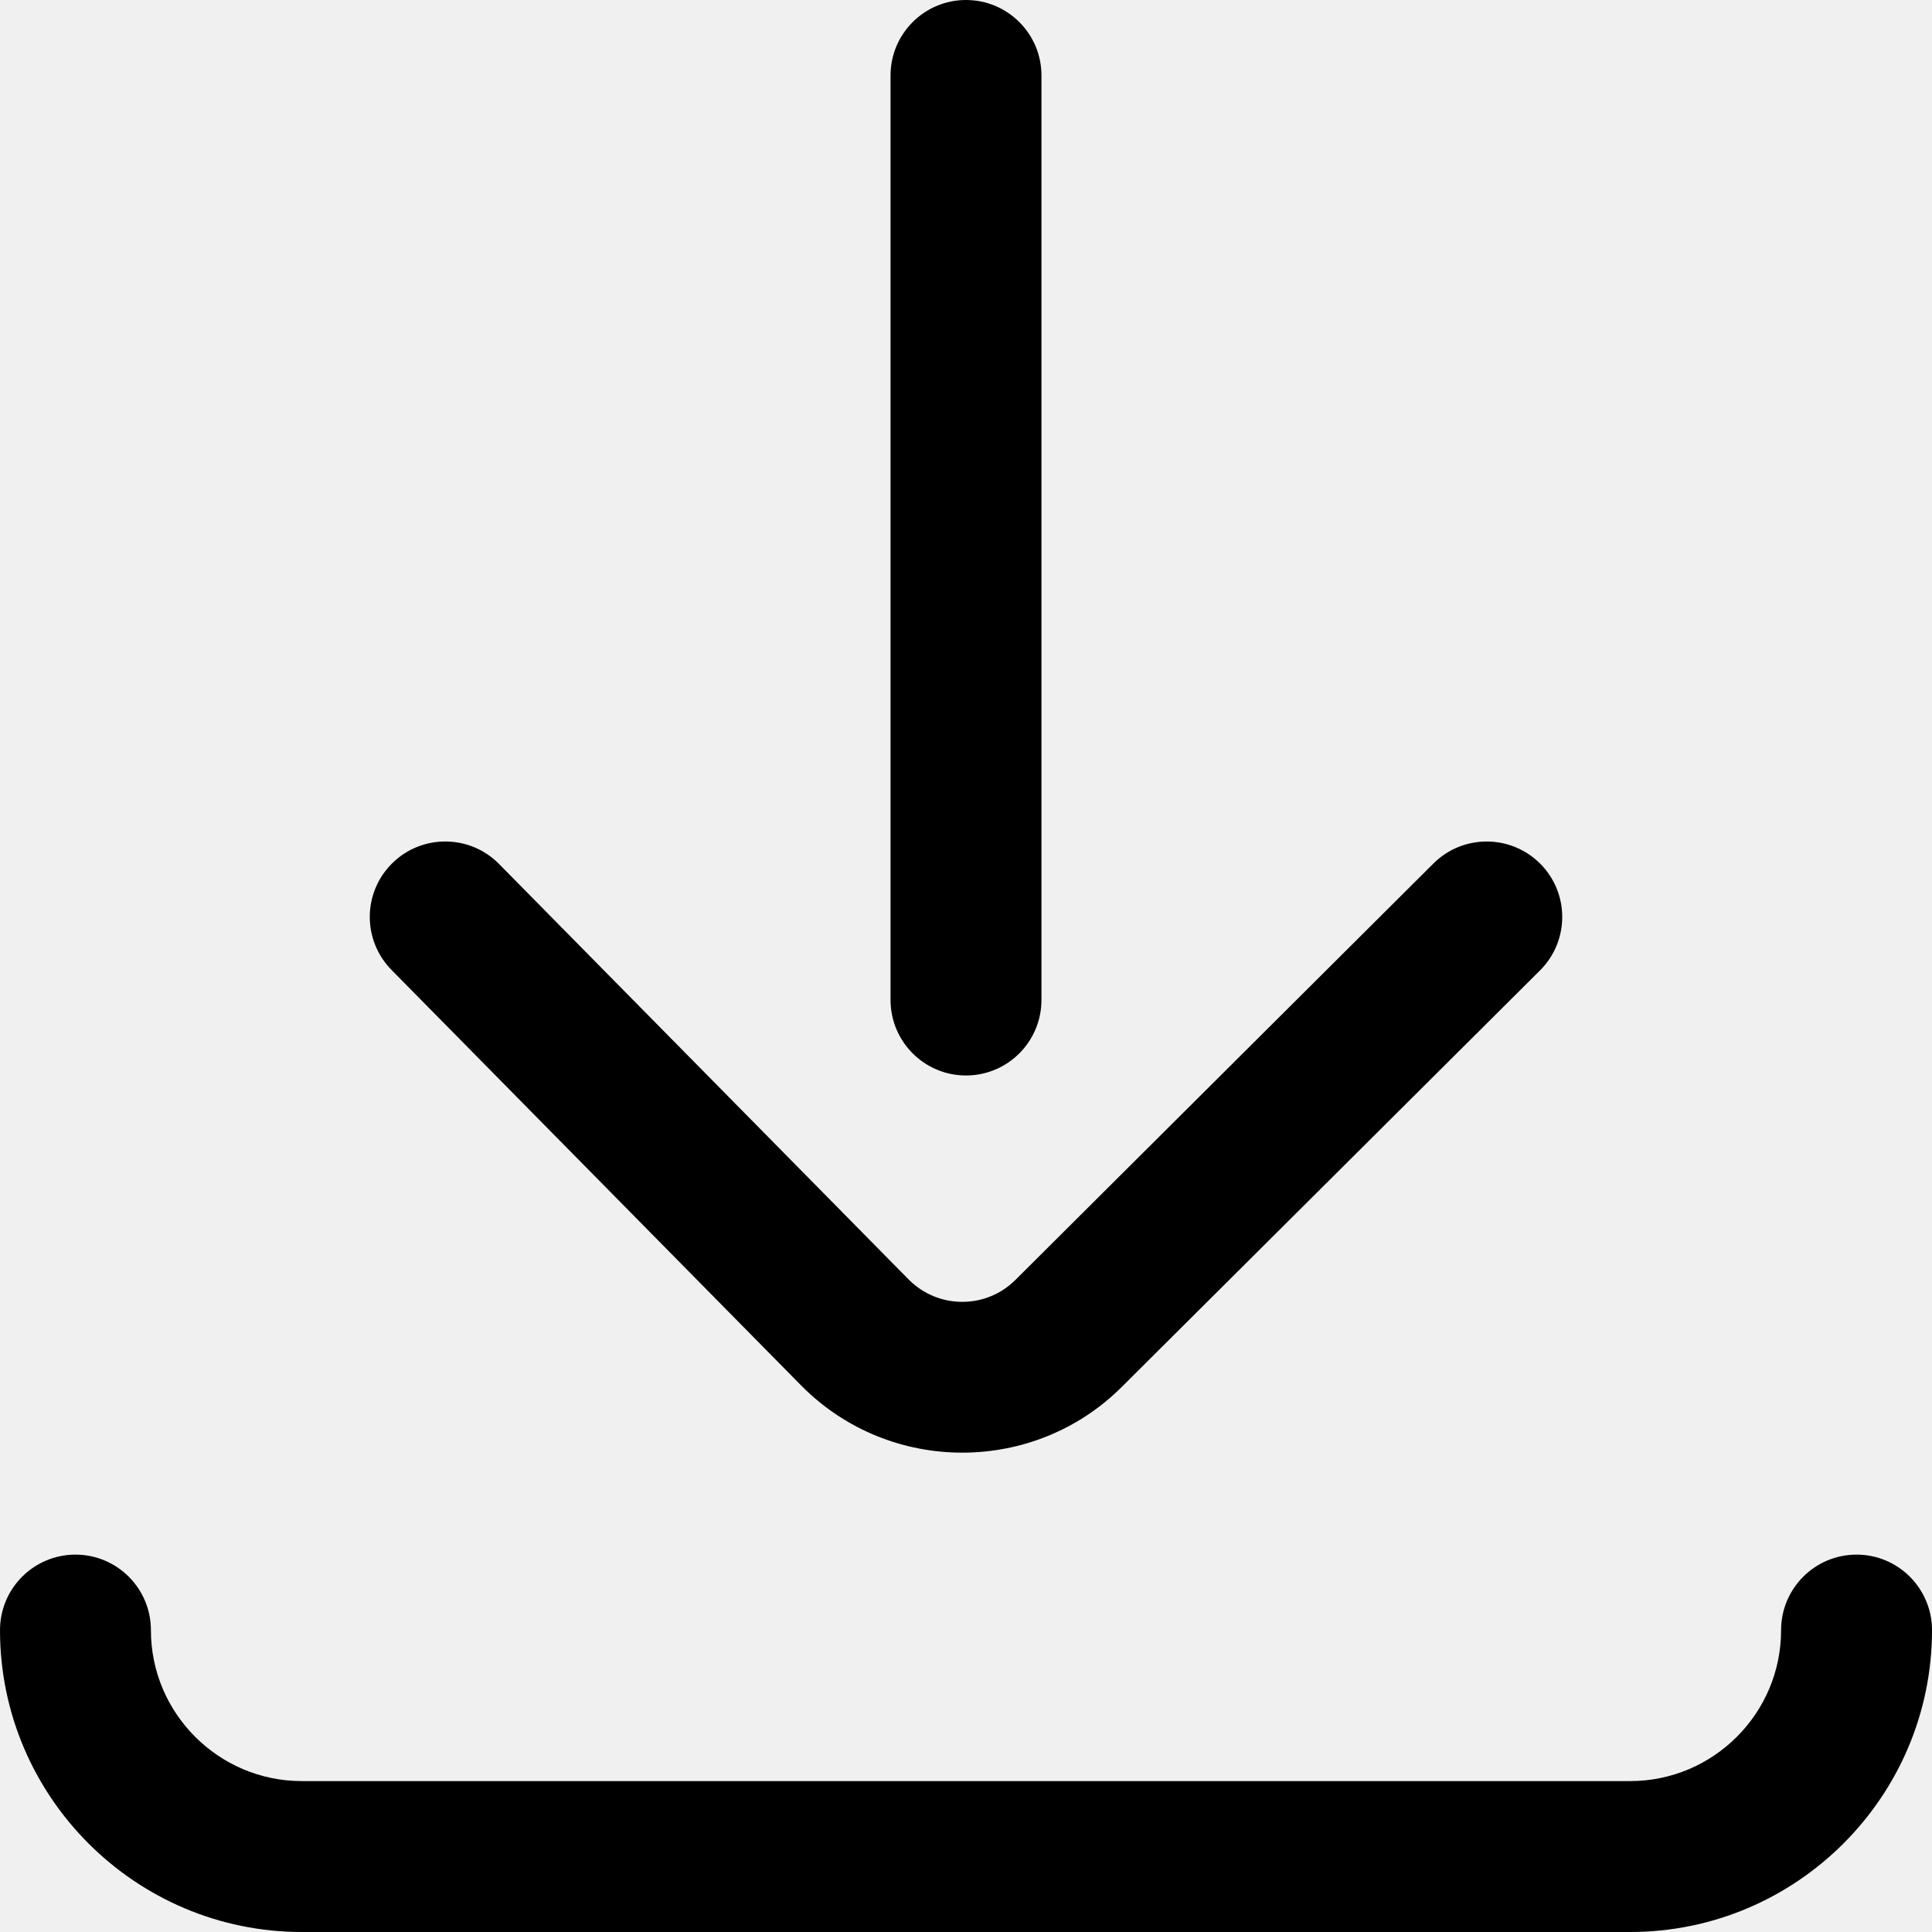
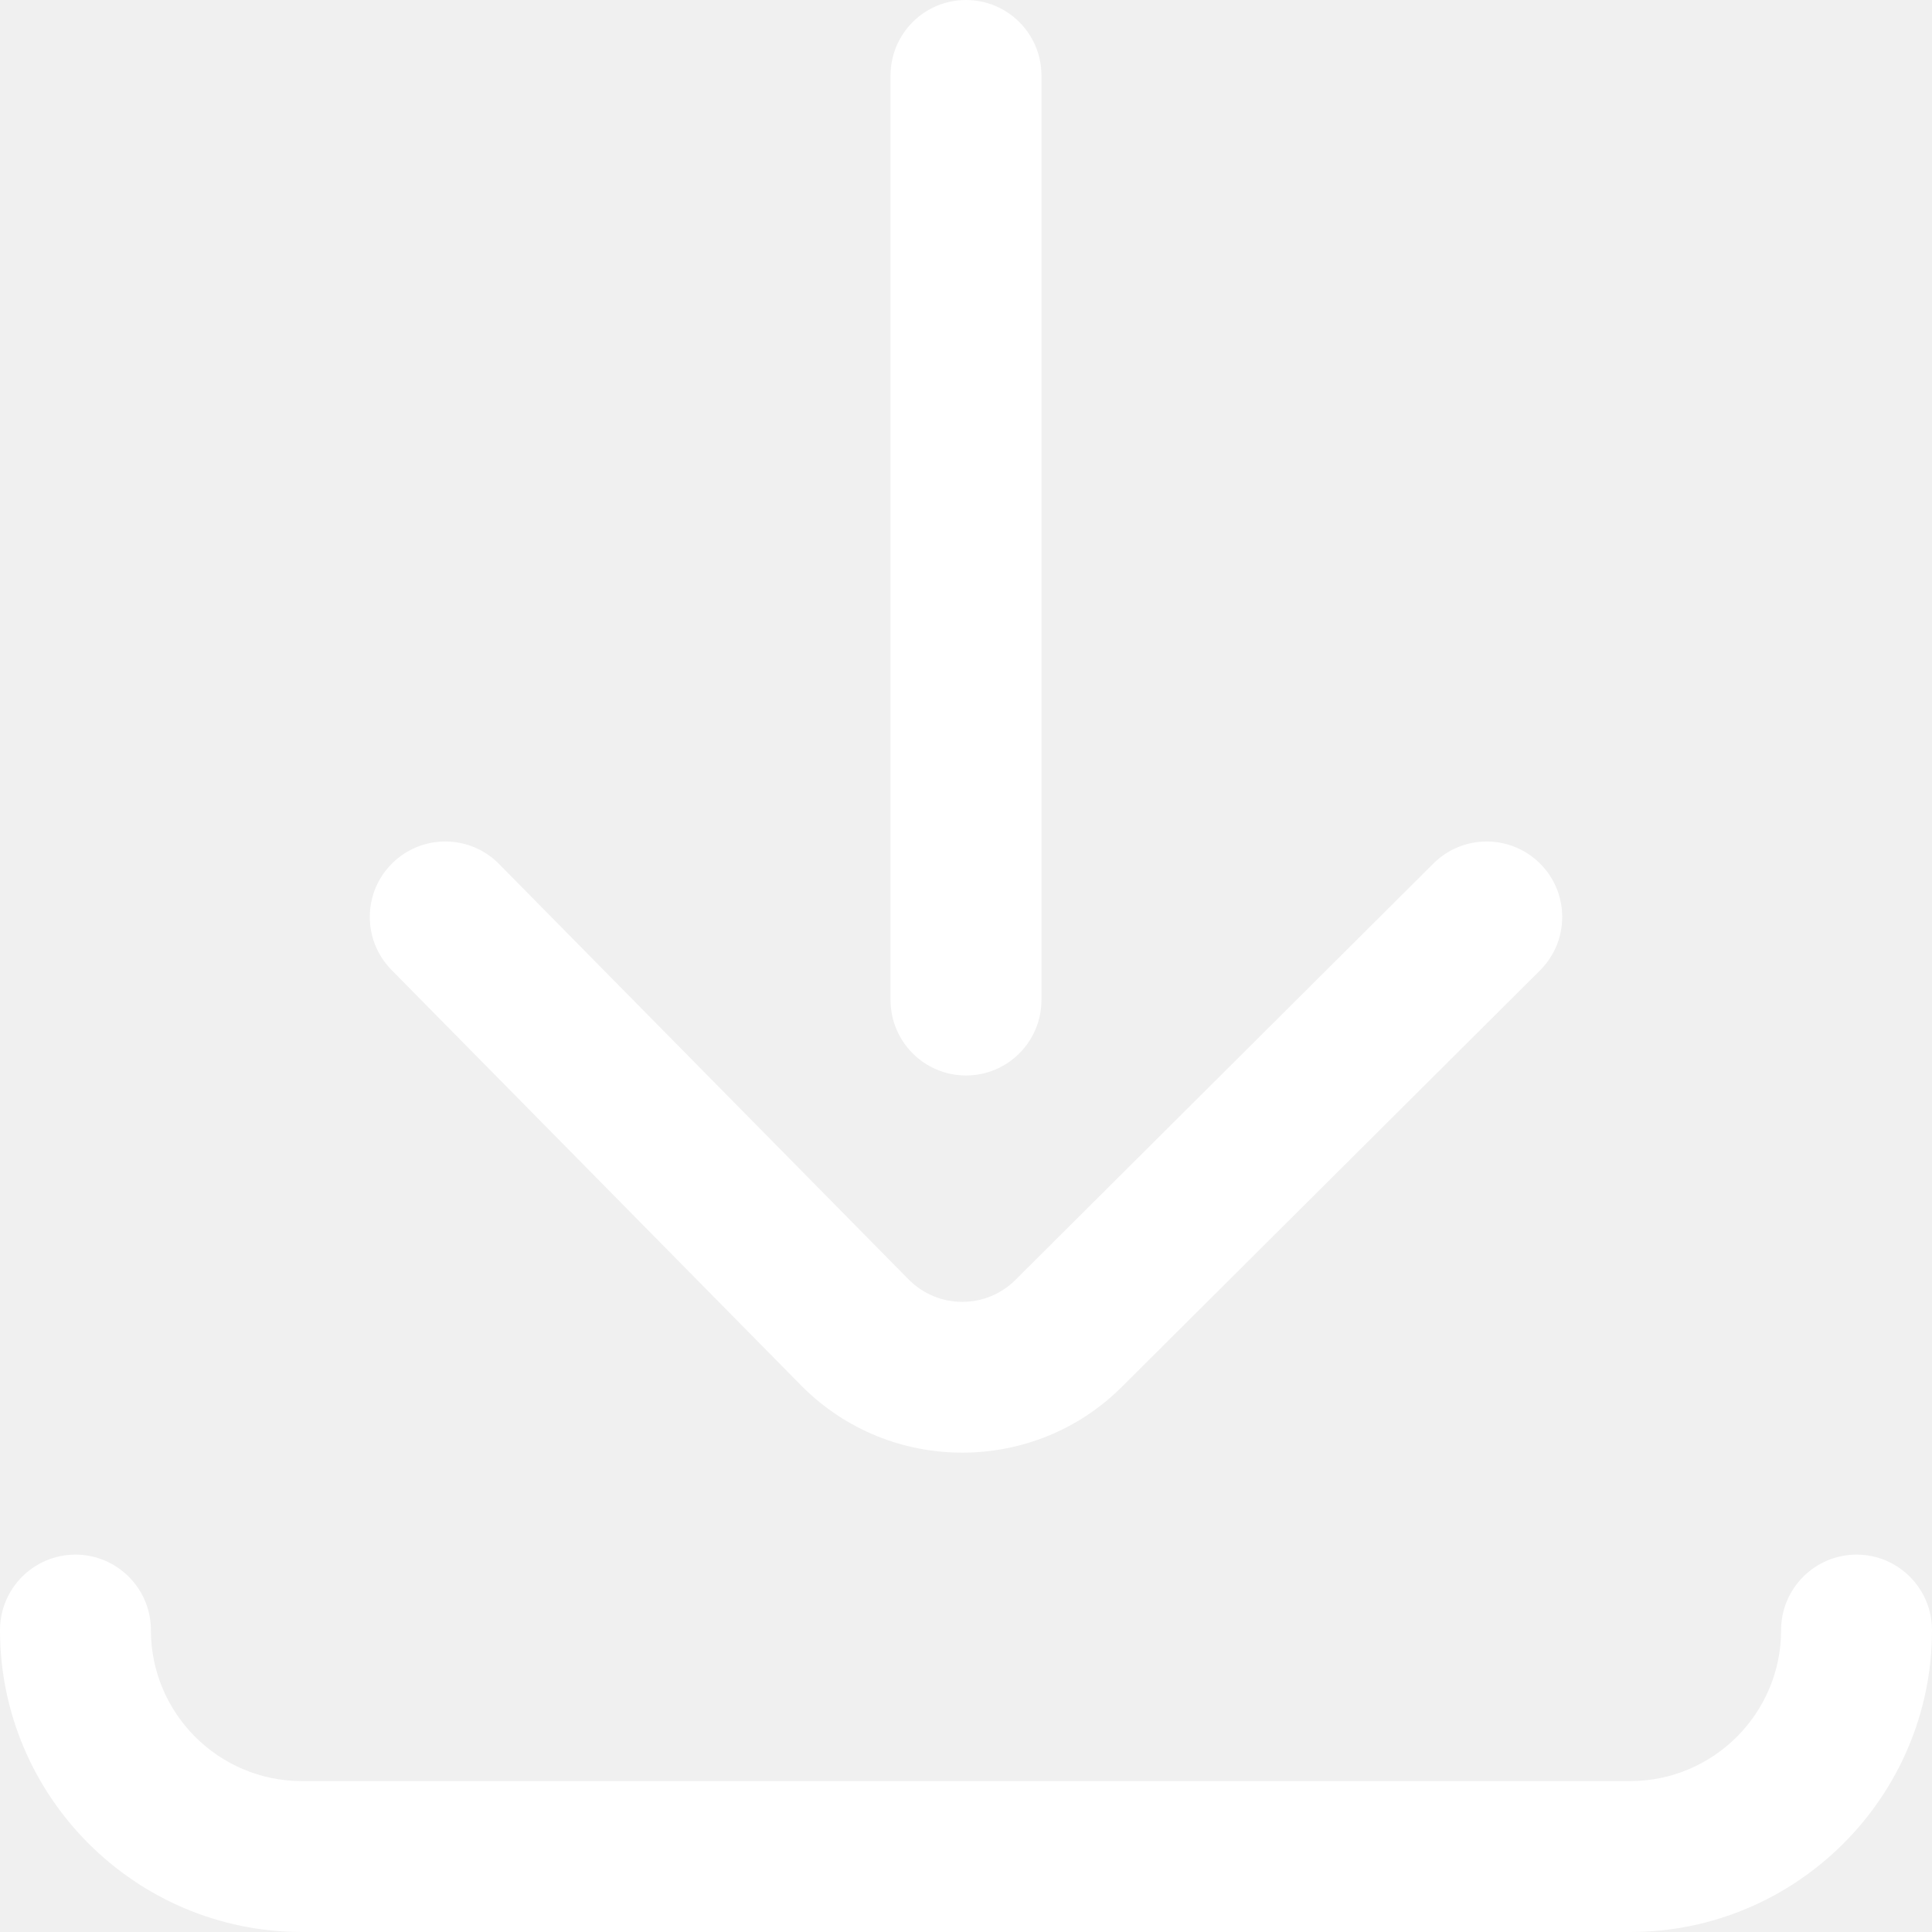
<svg xmlns="http://www.w3.org/2000/svg" width="18" height="18" viewBox="0 0 18 18" fill="none">
-   <path fill-rule="evenodd" clip-rule="evenodd" d="M9 10.02C9.388 10.02 9.703 9.705 9.703 9.316V0.703C9.703 0.315 9.388 0 9 0C8.612 0 8.297 0.315 8.297 0.703V9.316C8.297 9.705 8.612 10.02 9 10.02ZM7.47 12.914L7.473 12.917C7.885 13.329 8.425 13.534 8.965 13.534C9.505 13.534 10.045 13.329 10.455 12.918L14.348 9.041C14.623 8.767 14.624 8.322 14.35 8.047C14.076 7.772 13.63 7.771 13.355 8.045L9.462 11.923C9.329 12.056 9.153 12.129 8.965 12.129C8.778 12.129 8.602 12.056 8.469 11.924L4.649 8.049C4.377 7.773 3.931 7.77 3.655 8.042C3.378 8.315 3.375 8.76 3.648 9.037L7.47 12.914ZM16.594 15.188C16.594 14.799 16.909 14.484 17.297 14.484C17.685 14.484 18 14.799 18 15.188C18 16.738 16.738 18 15.188 18H2.812C1.262 18 0 16.738 0 15.188C0 14.799 0.315 14.484 0.703 14.484C1.091 14.484 1.406 14.799 1.406 15.188C1.406 15.963 2.037 16.594 2.812 16.594H15.188C15.963 16.594 16.594 15.963 16.594 15.188Z" fill="currentColor" />
+   <path fill-rule="evenodd" clip-rule="evenodd" d="M9 10.02C9.388 10.02 9.703 9.705 9.703 9.316V0.703C9.703 0.315 9.388 0 9 0C8.612 0 8.297 0.315 8.297 0.703V9.316C8.297 9.705 8.612 10.02 9 10.02ZM7.47 12.914L7.473 12.917C7.885 13.329 8.425 13.534 8.965 13.534C9.505 13.534 10.045 13.329 10.455 12.918L14.348 9.041C14.623 8.767 14.624 8.322 14.35 8.047C14.076 7.772 13.63 7.771 13.355 8.045L9.462 11.923C9.329 12.056 9.153 12.129 8.965 12.129C8.778 12.129 8.602 12.056 8.469 11.924L4.649 8.049C4.377 7.773 3.931 7.77 3.655 8.042C3.378 8.315 3.375 8.76 3.648 9.037L7.47 12.914ZM16.594 15.188C16.594 14.799 16.909 14.484 17.297 14.484C17.685 14.484 18 14.799 18 15.188C18 16.738 16.738 18 15.188 18H2.812C1.262 18 0 16.738 0 15.188C0 14.799 0.315 14.484 0.703 14.484C1.091 14.484 1.406 14.799 1.406 15.188C1.406 15.963 2.037 16.594 2.812 16.594H15.188C15.963 16.594 16.594 15.963 16.594 15.188Z" fill="white" />
</svg>
